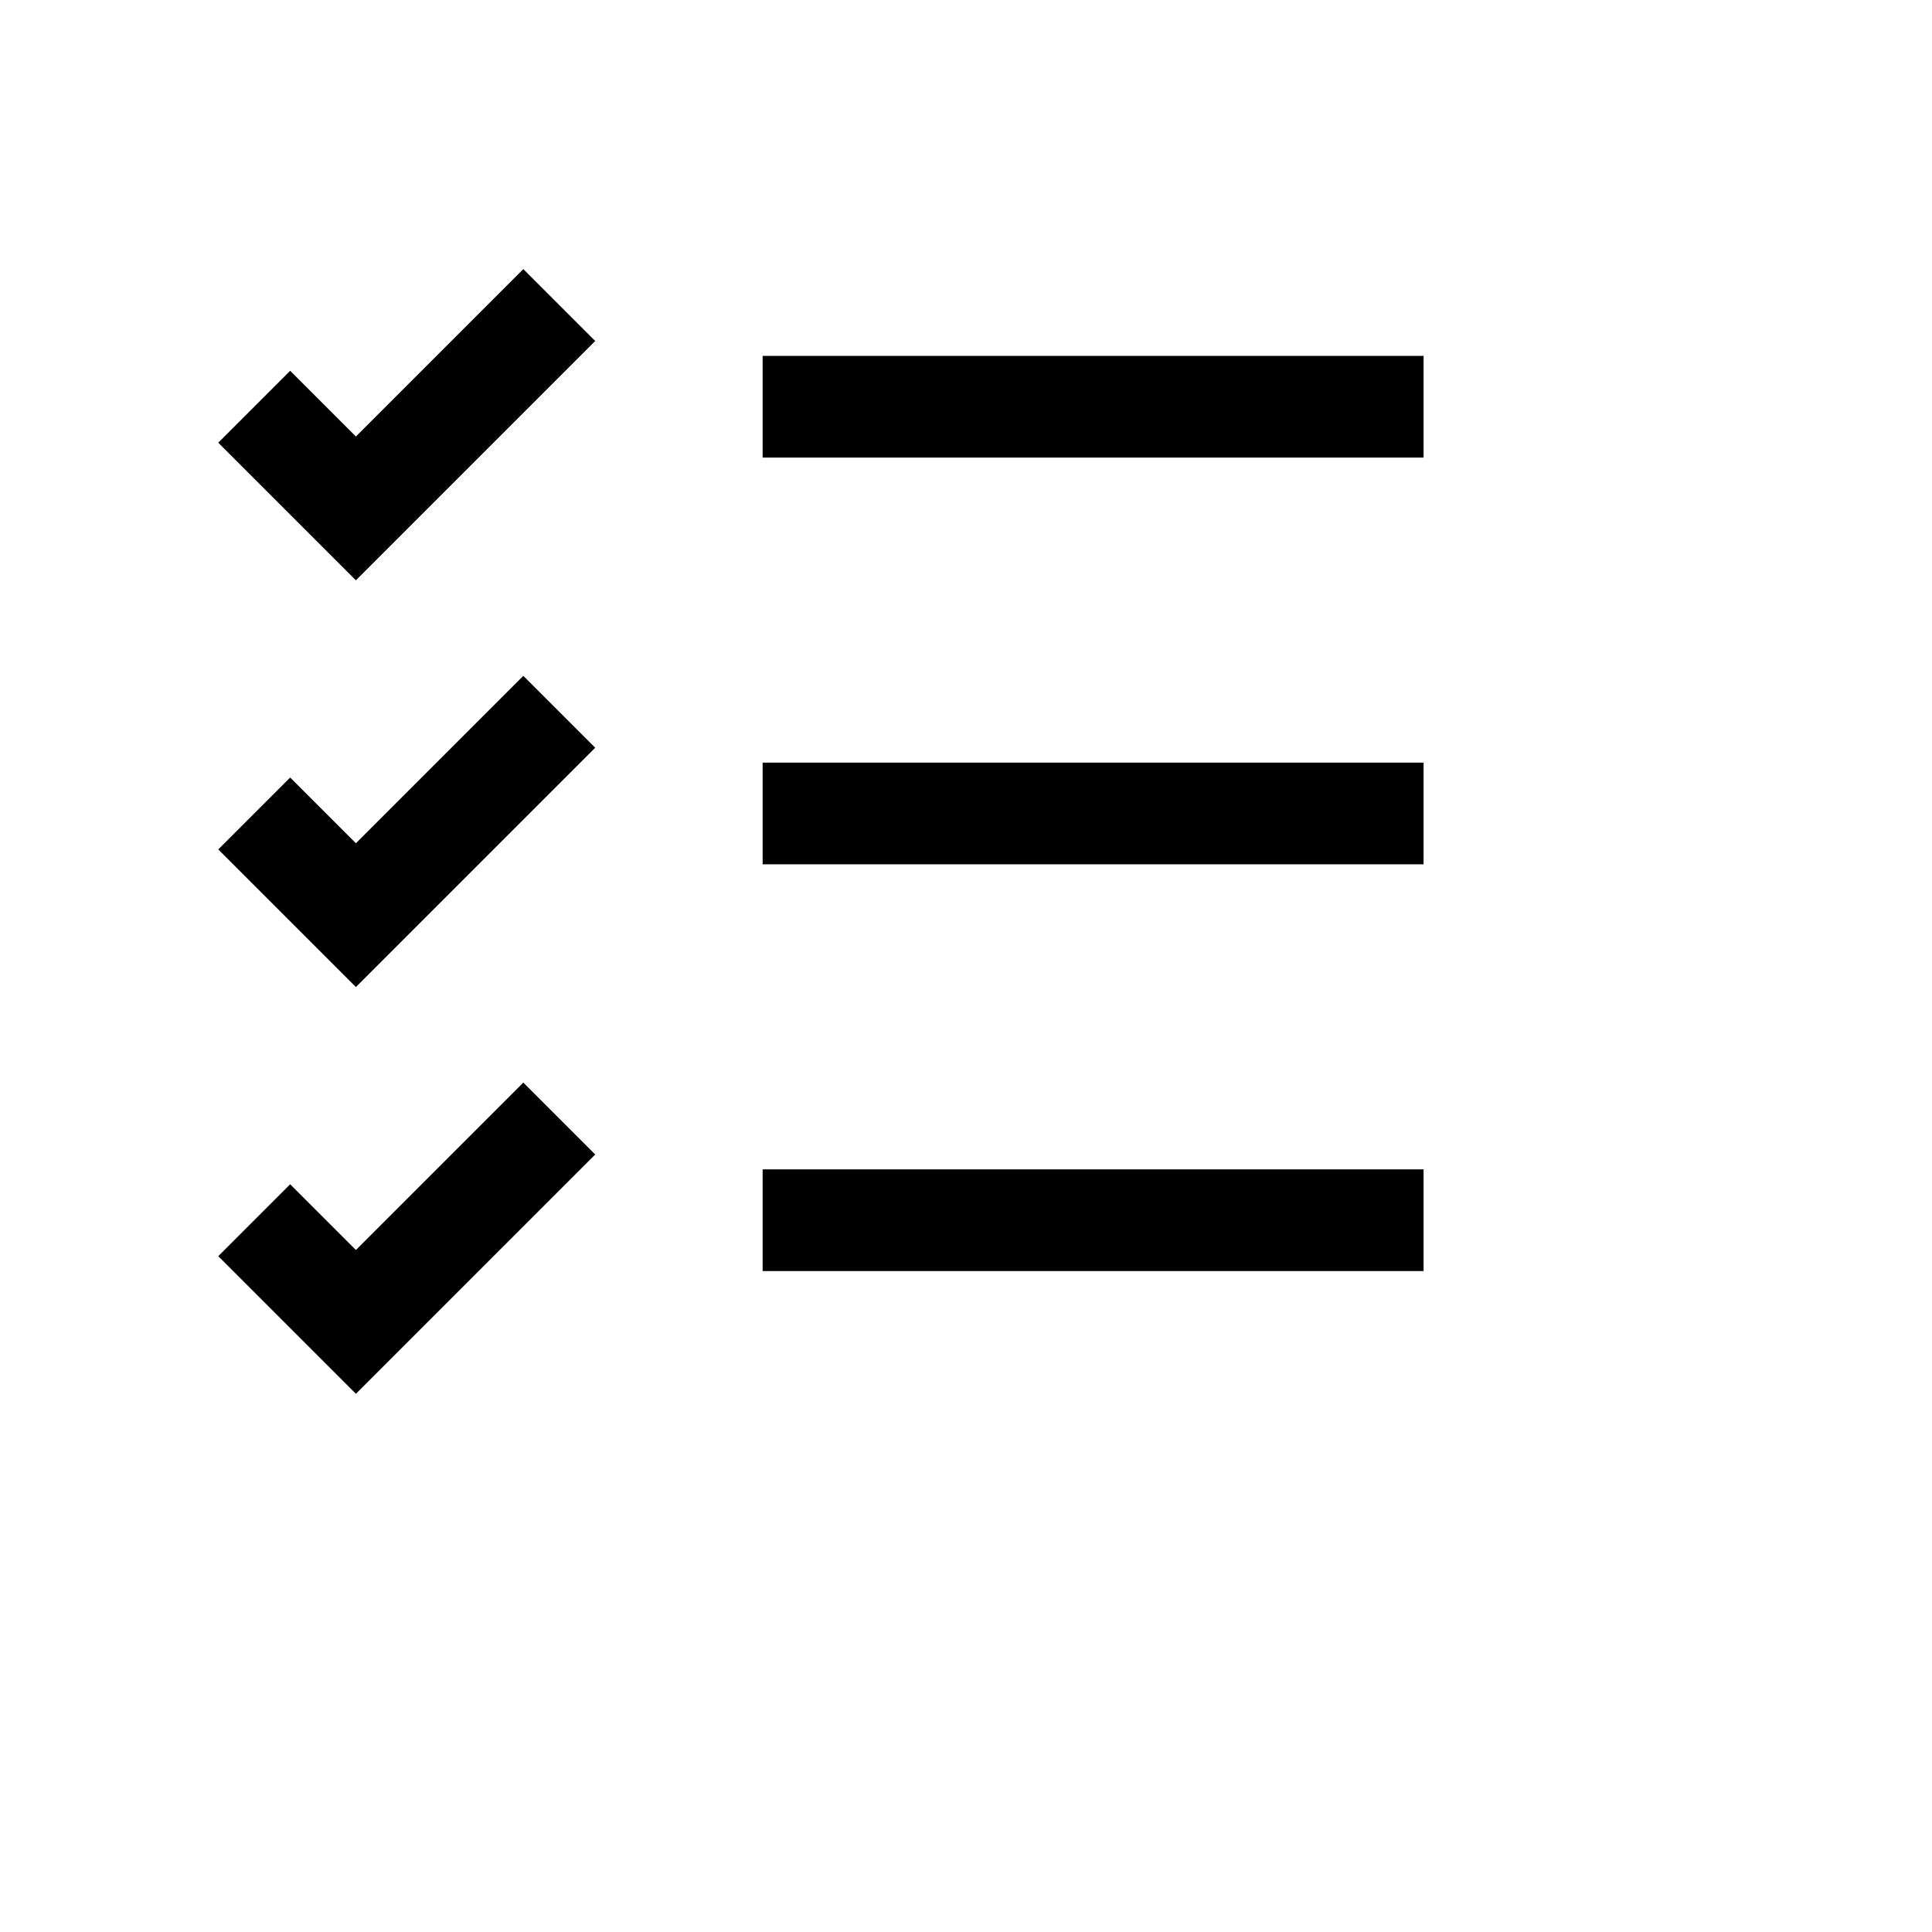
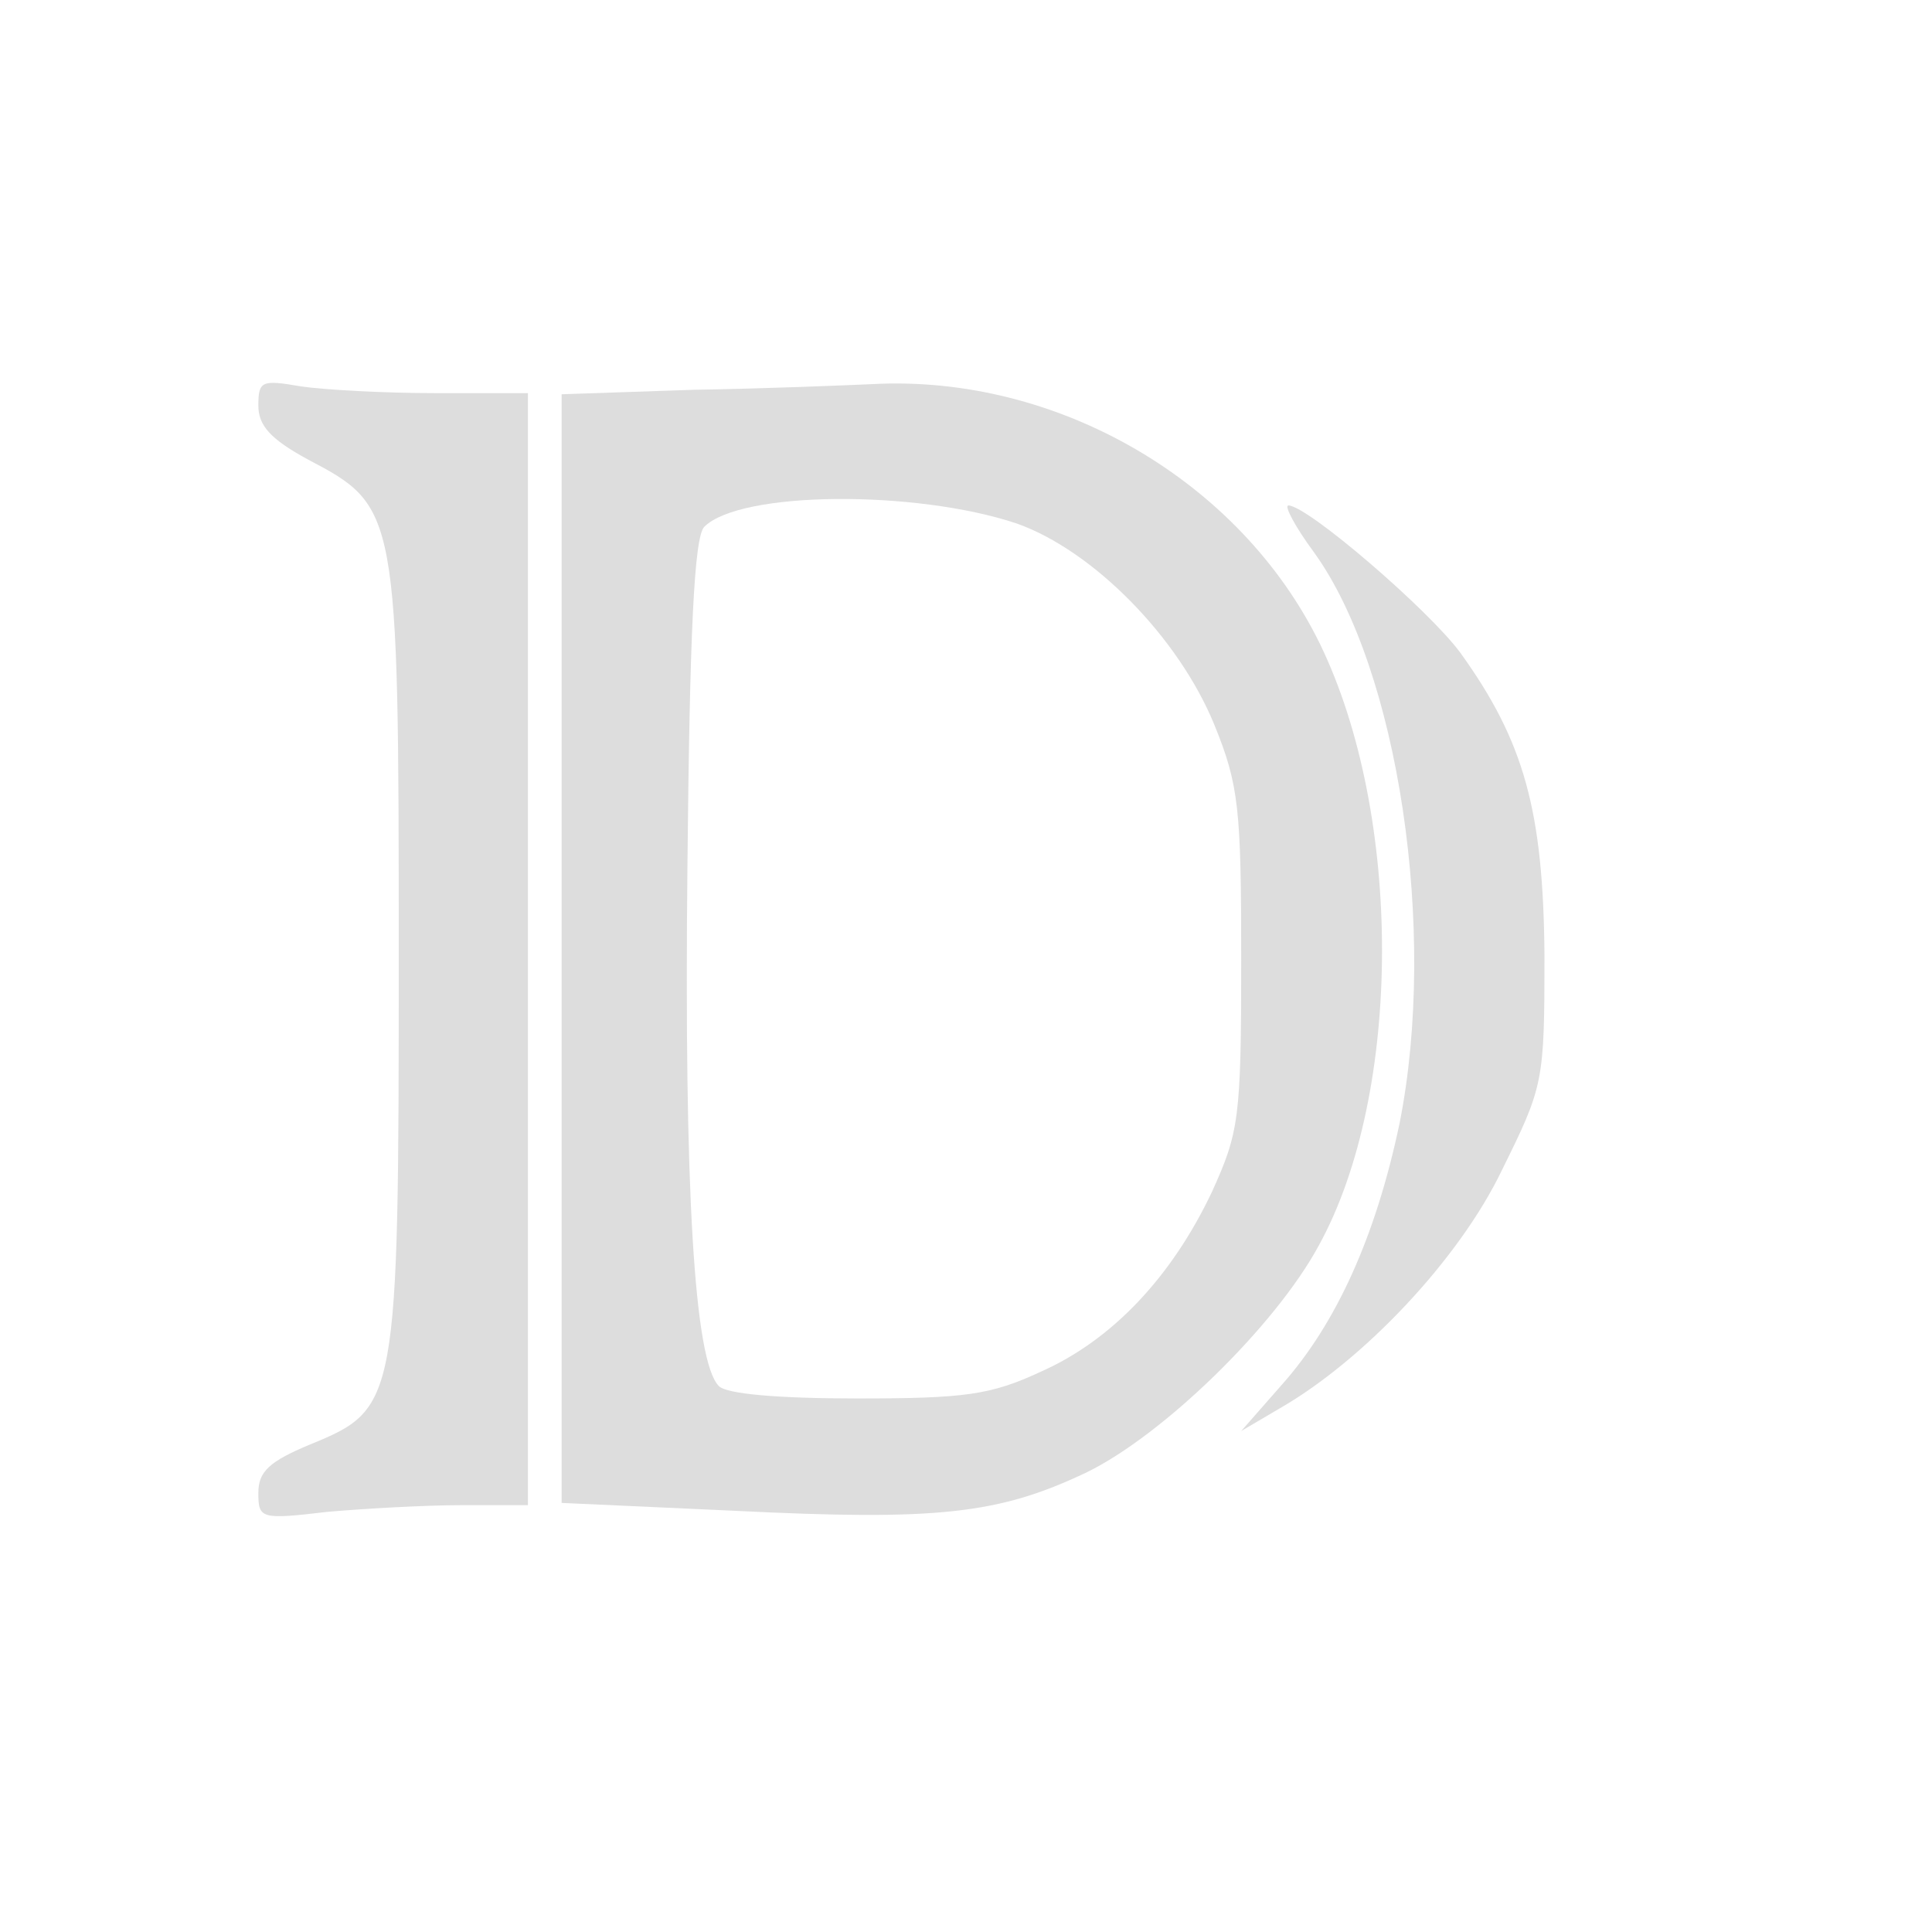
- <svg xmlns="http://www.w3.org/2000/svg" version="1.1" id="Layer_1" viewBox="0 0 38 38" enable-background="new 0 0 38 38" xml:space="preserve" preserveAspectRatio="xMidYMid meet">
-   <line fill="none" stroke="#000000" stroke-width="2" stroke-miterlimit="10" x1="15" y1="16" x2="28" y2="16" />
-   <polyline fill="none" stroke="#000000" stroke-width="2" stroke-miterlimit="10" points="5,16 7,18 11,14 " />
-   <line fill="none" stroke="#000000" stroke-width="2" stroke-miterlimit="10" x1="15" y1="8" x2="28" y2="8" />
-   <polyline fill="none" stroke="#000000" stroke-width="2" stroke-miterlimit="10" points="5,8 7,10 11,6 " />
-   <line fill="none" stroke="#000000" stroke-width="2" stroke-miterlimit="10" x1="15" y1="24" x2="28" y2="24" />
-   <polyline fill="none" stroke="#000000" stroke-width="2" stroke-miterlimit="10" points="5,24 7,26 11,22 " />
+ <svg xmlns="http://www.w3.org/2000/svg" version="1.0" width="38pt" height="38pt" viewBox="0 0 172 172" preserveAspectRatio="xMidYMid meet">
+   <g transform="translate(0,172) scale(0.1,-0.1)" fill="#dddddd" stroke="none">
+     <path d="M230 1359 c0 -18 11 -30 44 -48 80 -42 81 -45 81 -441 0 -400 -1 -404 -79 -436 -36 -15 -46 -24 -46 -43 0 -23 2 -24 61 -17 34 3 88 6 120 6 l59 0 0 495 0 495 -82 0 c-46 0 -100 3 -120 6 -35 6 -38 5 -38 -17z" />
+     <path d="M618 1373 l-118 -4 0 -493 0 -494 154 -7 c181 -9 235 -3 313 34 68 33 168 130 207 202 75 136 75 384 1 536 -71 145 -234 240 -399 231 -23 -1 -94 -4 -158 -5z m287 -119 c68 -24 144 -101 176 -179 22 -54 24 -75 24 -210 0 -141 -2 -153 -26 -206 -36 -76 -89 -132 -152 -160 -45 -21 -68 -24 -164 -24 -71 0 -116 4 -123 11 -22 22 -31 175 -28 463 2 208 6 293 15 302 32 32 188 33 278 3z" />
+     <path d="M1170 1228 c75 -104 110 -337 76 -508 -21 -100 -56 -178 -105 -233 l-36 -41 34 20 c75 43 160 133 198 212 37 75 38 78 38 191 -1 129 -18 191 -75 270 -28 38 -136 131 -153 131 -4 0 6 -19 23 -42z" />
+   </g>
</svg>
